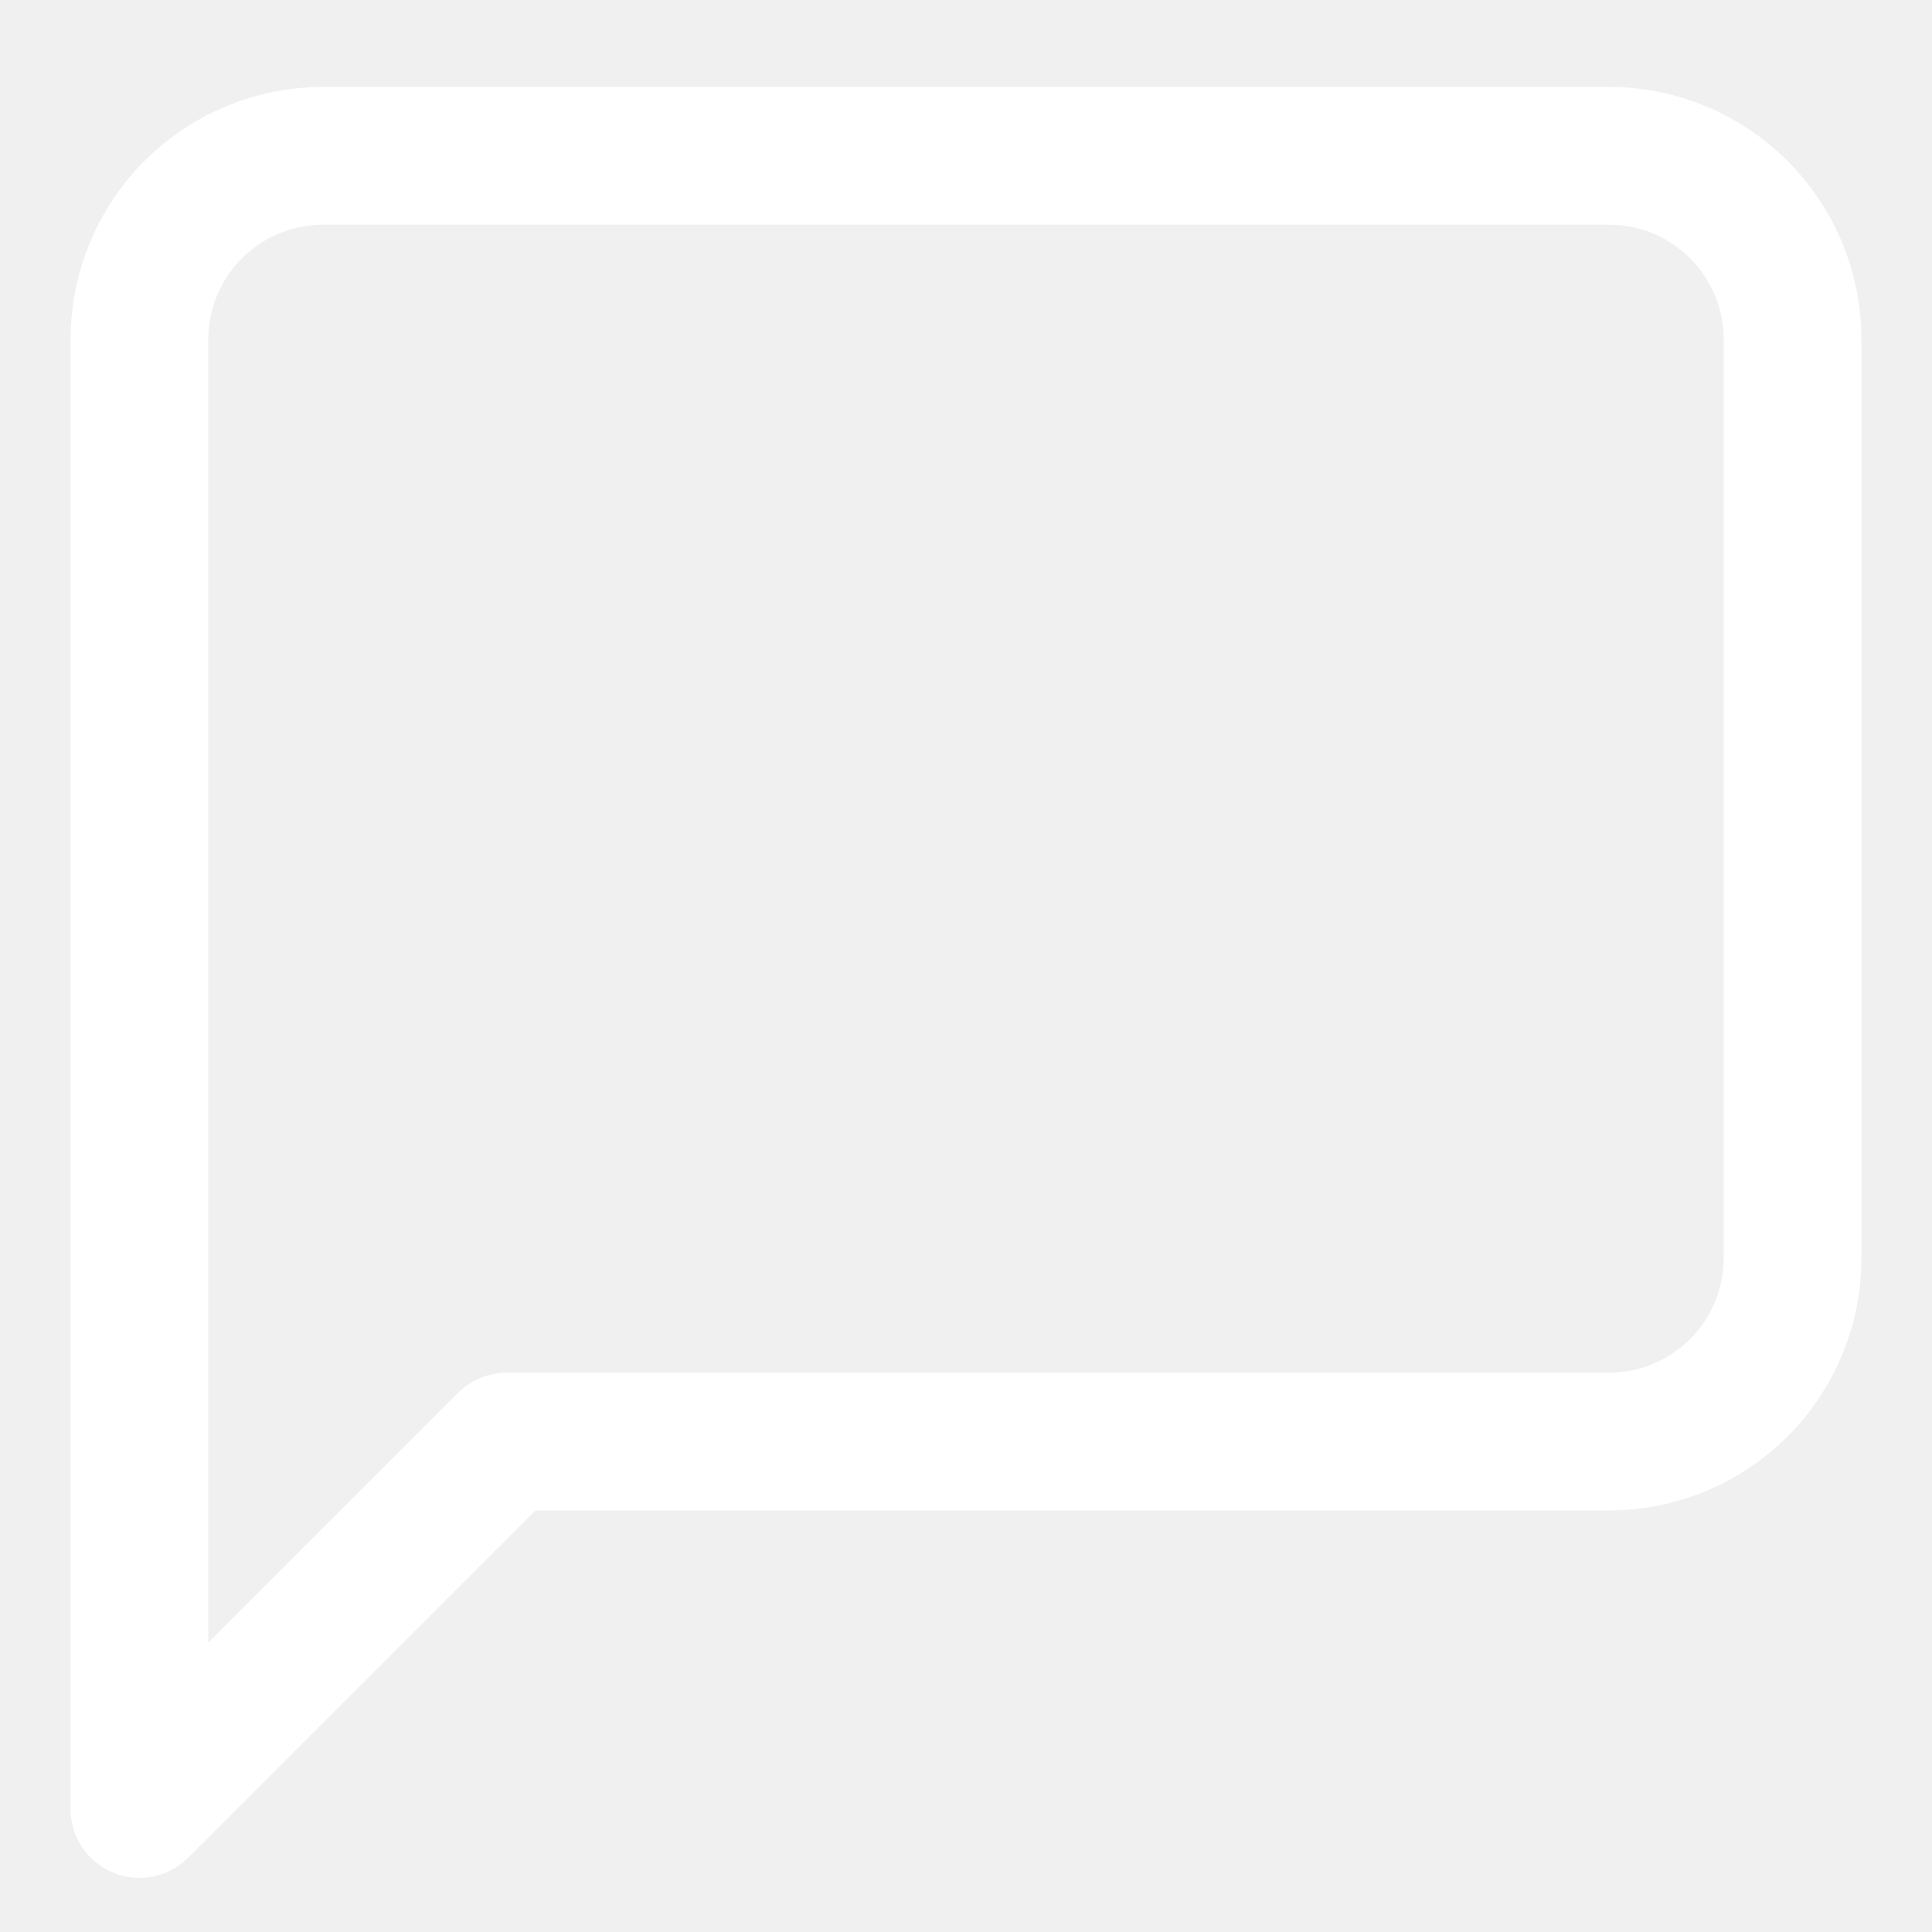
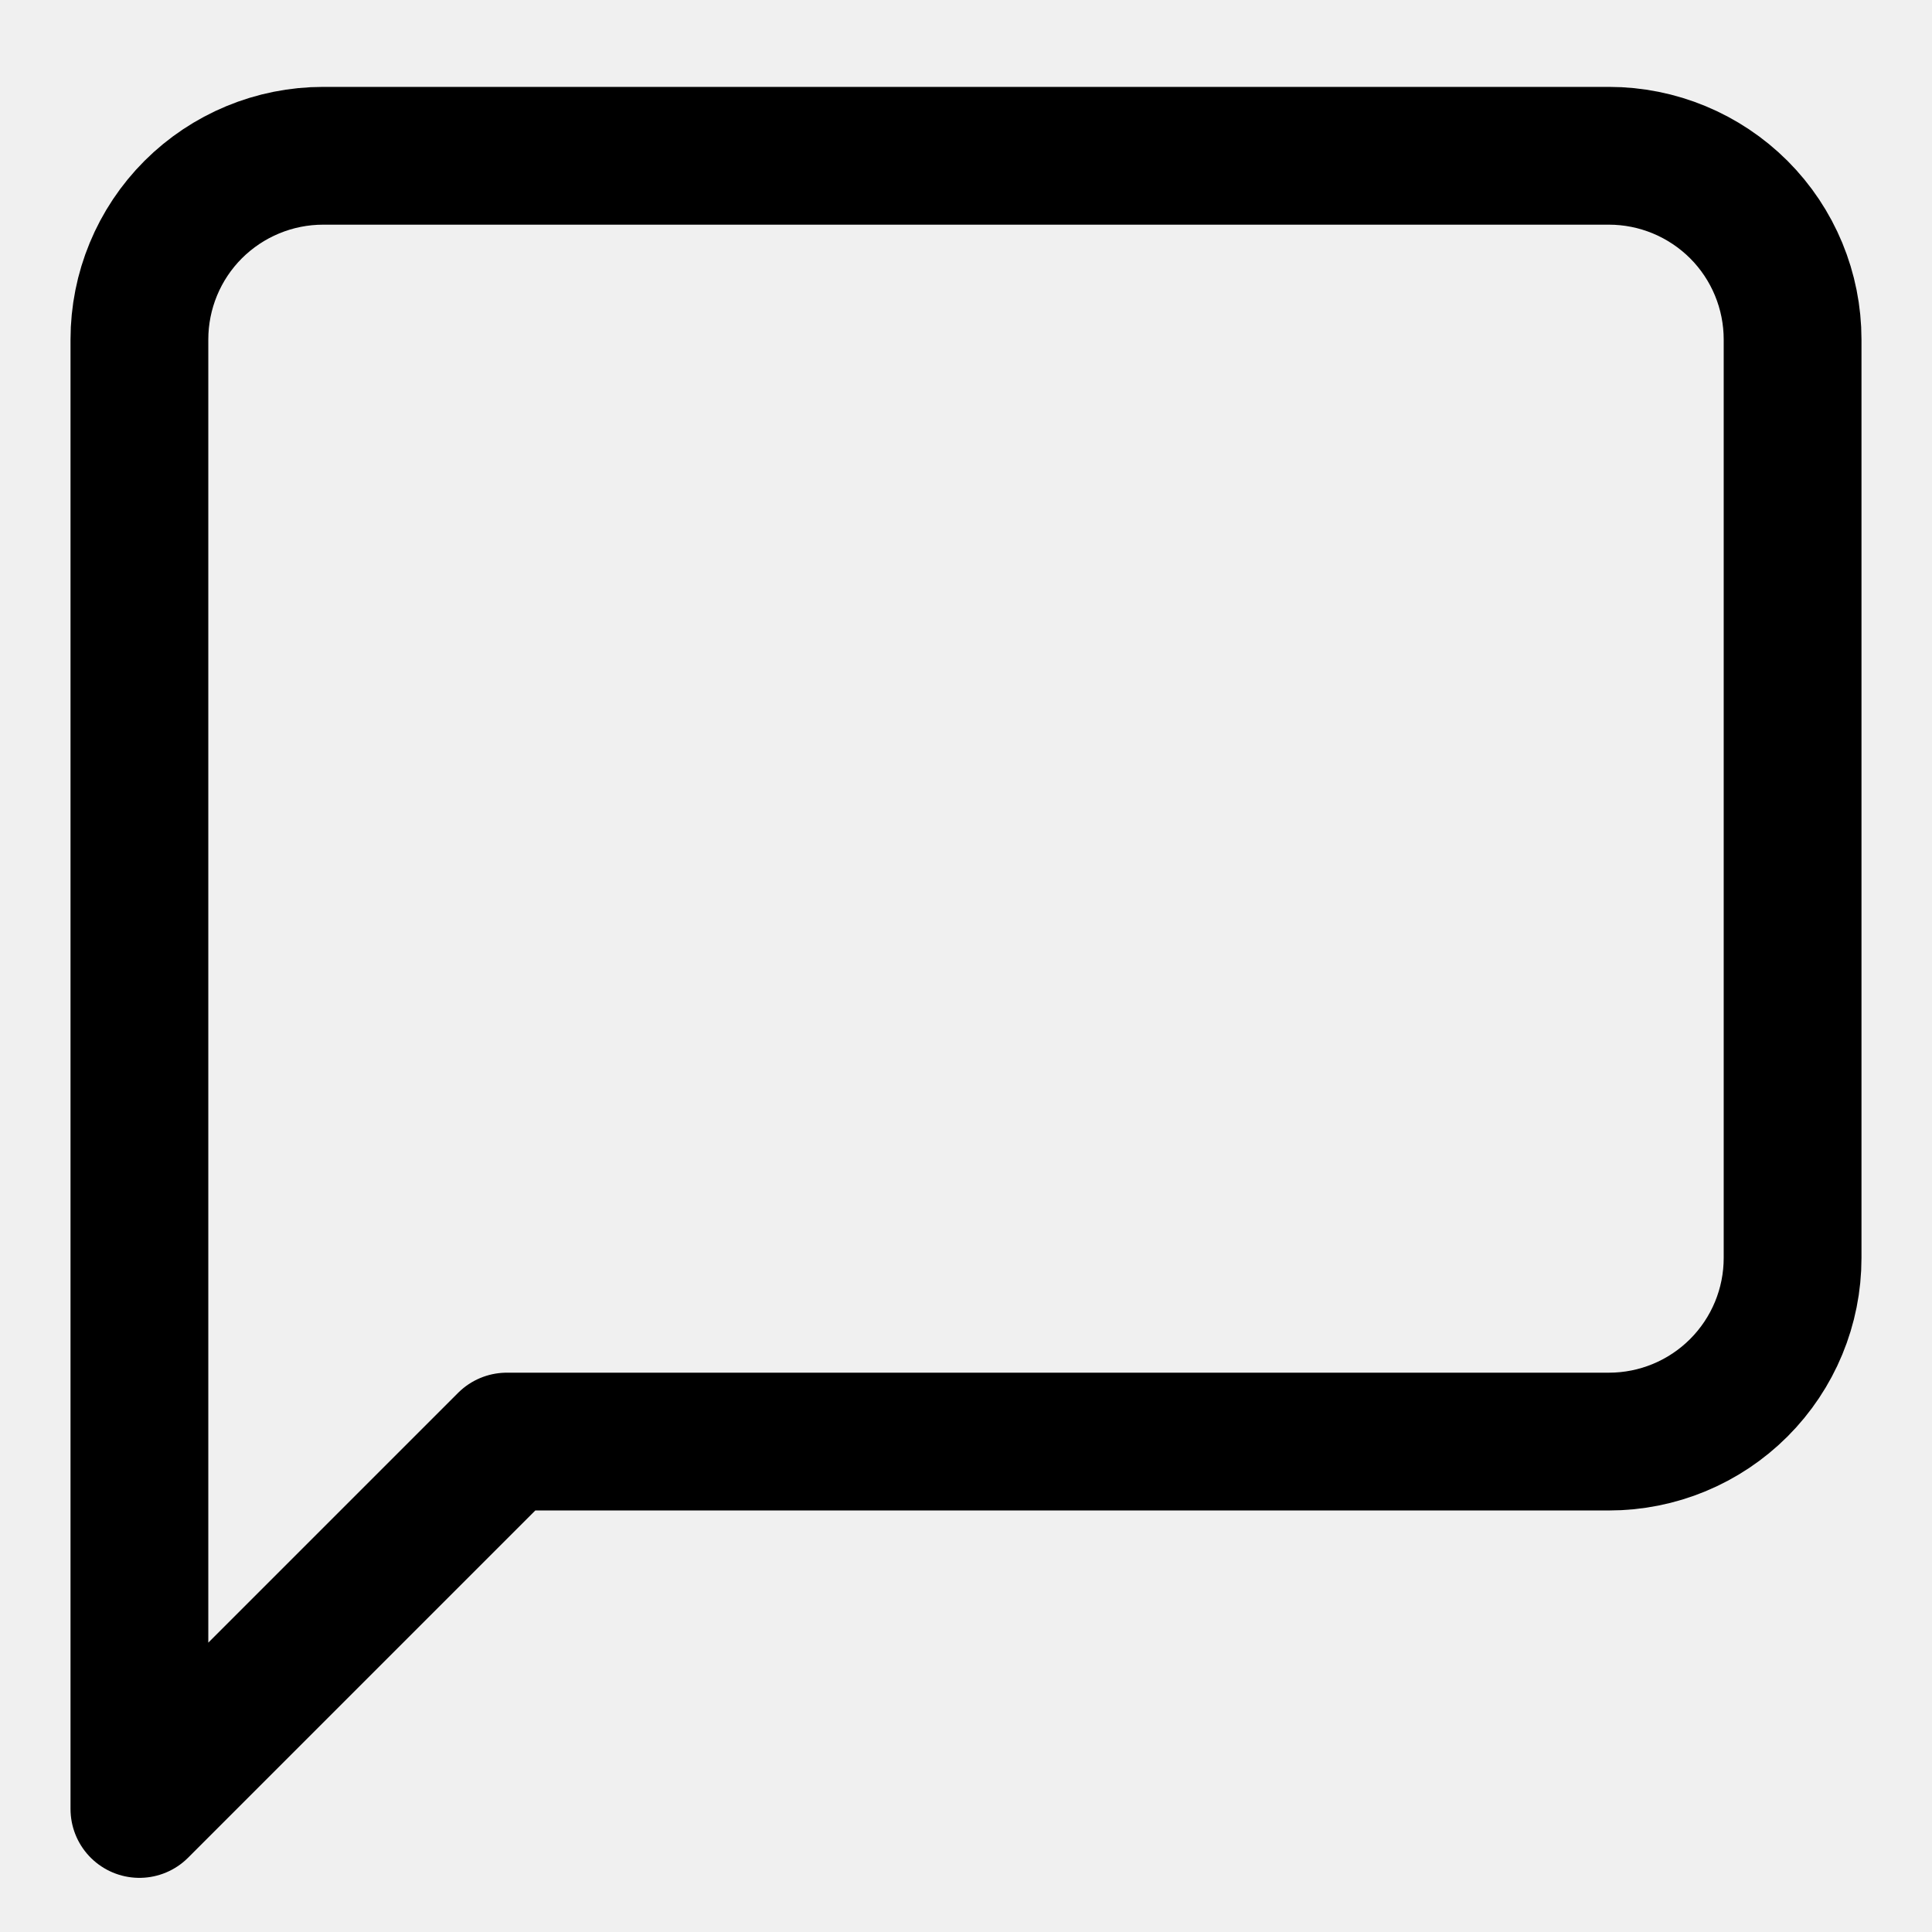
<svg xmlns="http://www.w3.org/2000/svg" width="19" height="19" viewBox="0 0 19 19" fill="none">
-   <path d="M17.629 12.371C17.629 12.85 17.439 13.309 17.1 13.648C16.761 13.987 16.302 14.177 15.823 14.177H4.984L1.371 17.79V3.339C1.371 2.86 1.561 2.4 1.9 2.061C2.239 1.723 2.698 1.532 3.178 1.532H15.823C16.302 1.532 16.761 1.723 17.1 2.061C17.439 2.4 17.629 2.86 17.629 3.339V12.371Z" stroke="white" stroke-width="1.355" stroke-linecap="round" stroke-linejoin="round" />
+   <path d="M17.629 12.371C17.629 12.85 17.439 13.309 17.1 13.648C16.761 13.987 16.302 14.177 15.823 14.177H4.984L1.371 17.79V3.339C1.371 2.86 1.561 2.4 1.9 2.061C2.239 1.723 2.698 1.532 3.178 1.532H15.823C16.302 1.532 16.761 1.723 17.1 2.061C17.439 2.4 17.629 2.86 17.629 3.339V12.371Z" stroke="#000000" stroke-width="1.355" stroke-linecap="round" stroke-linejoin="round" />
</svg>
